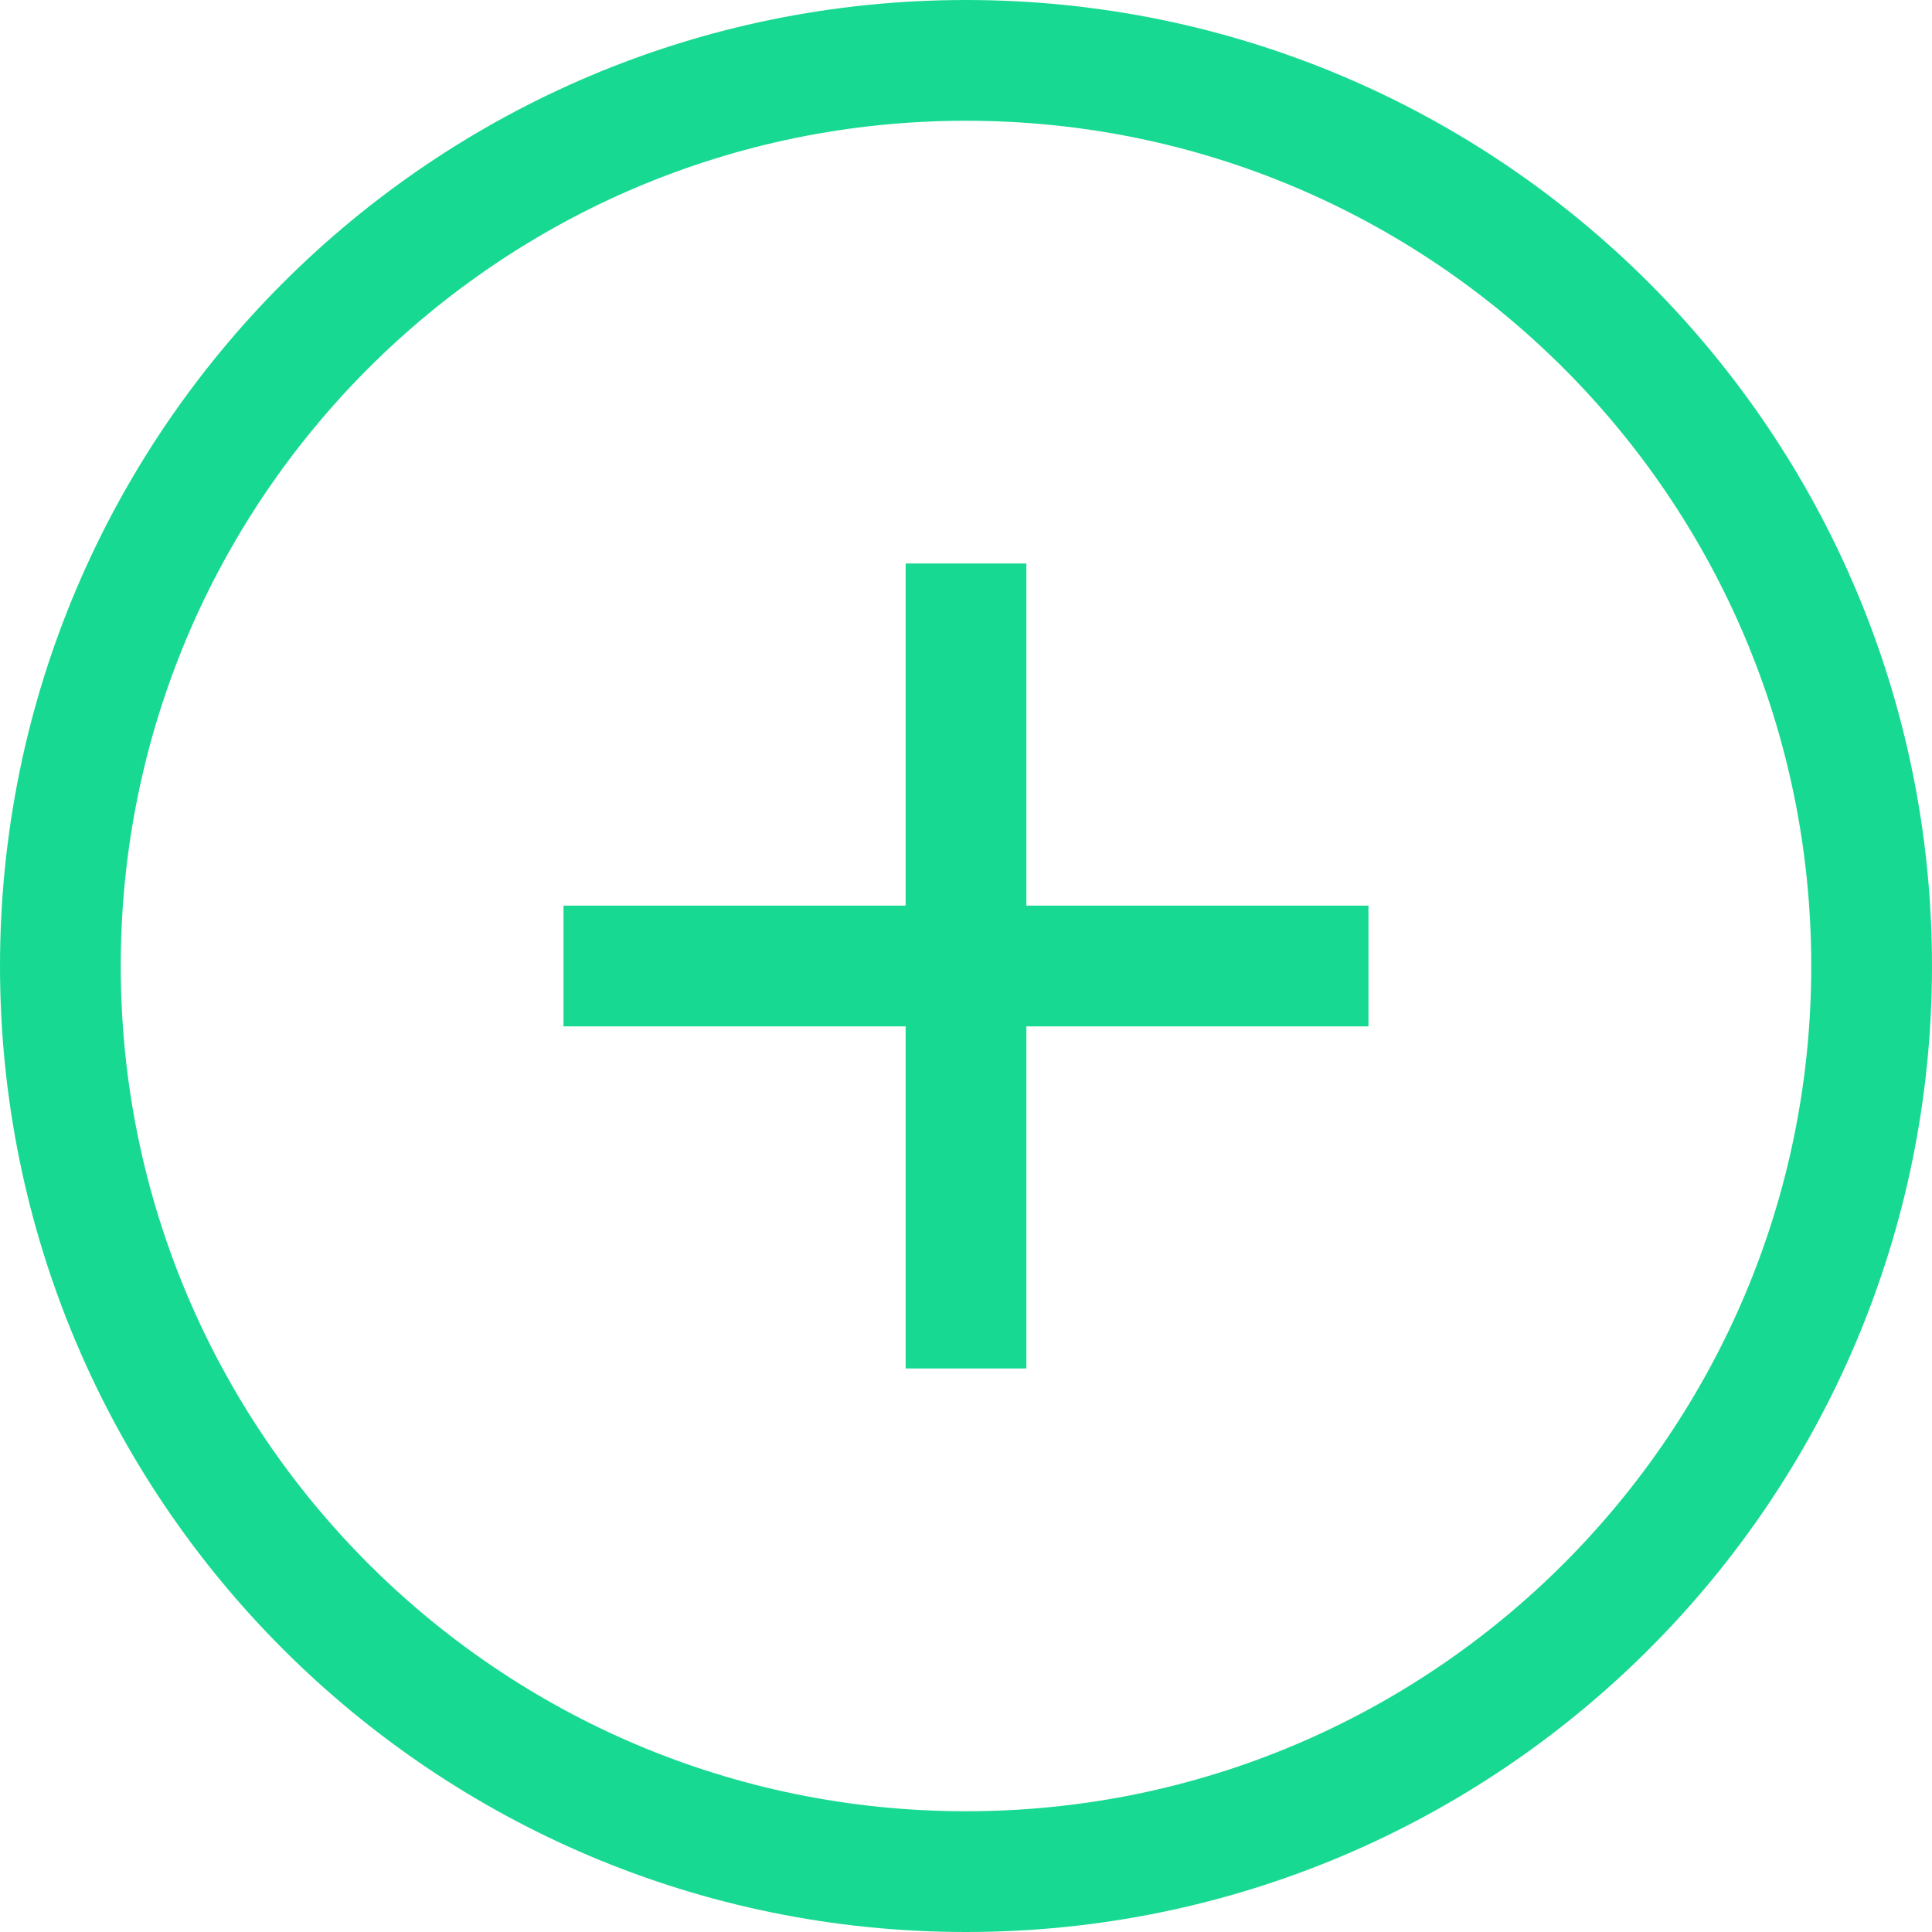
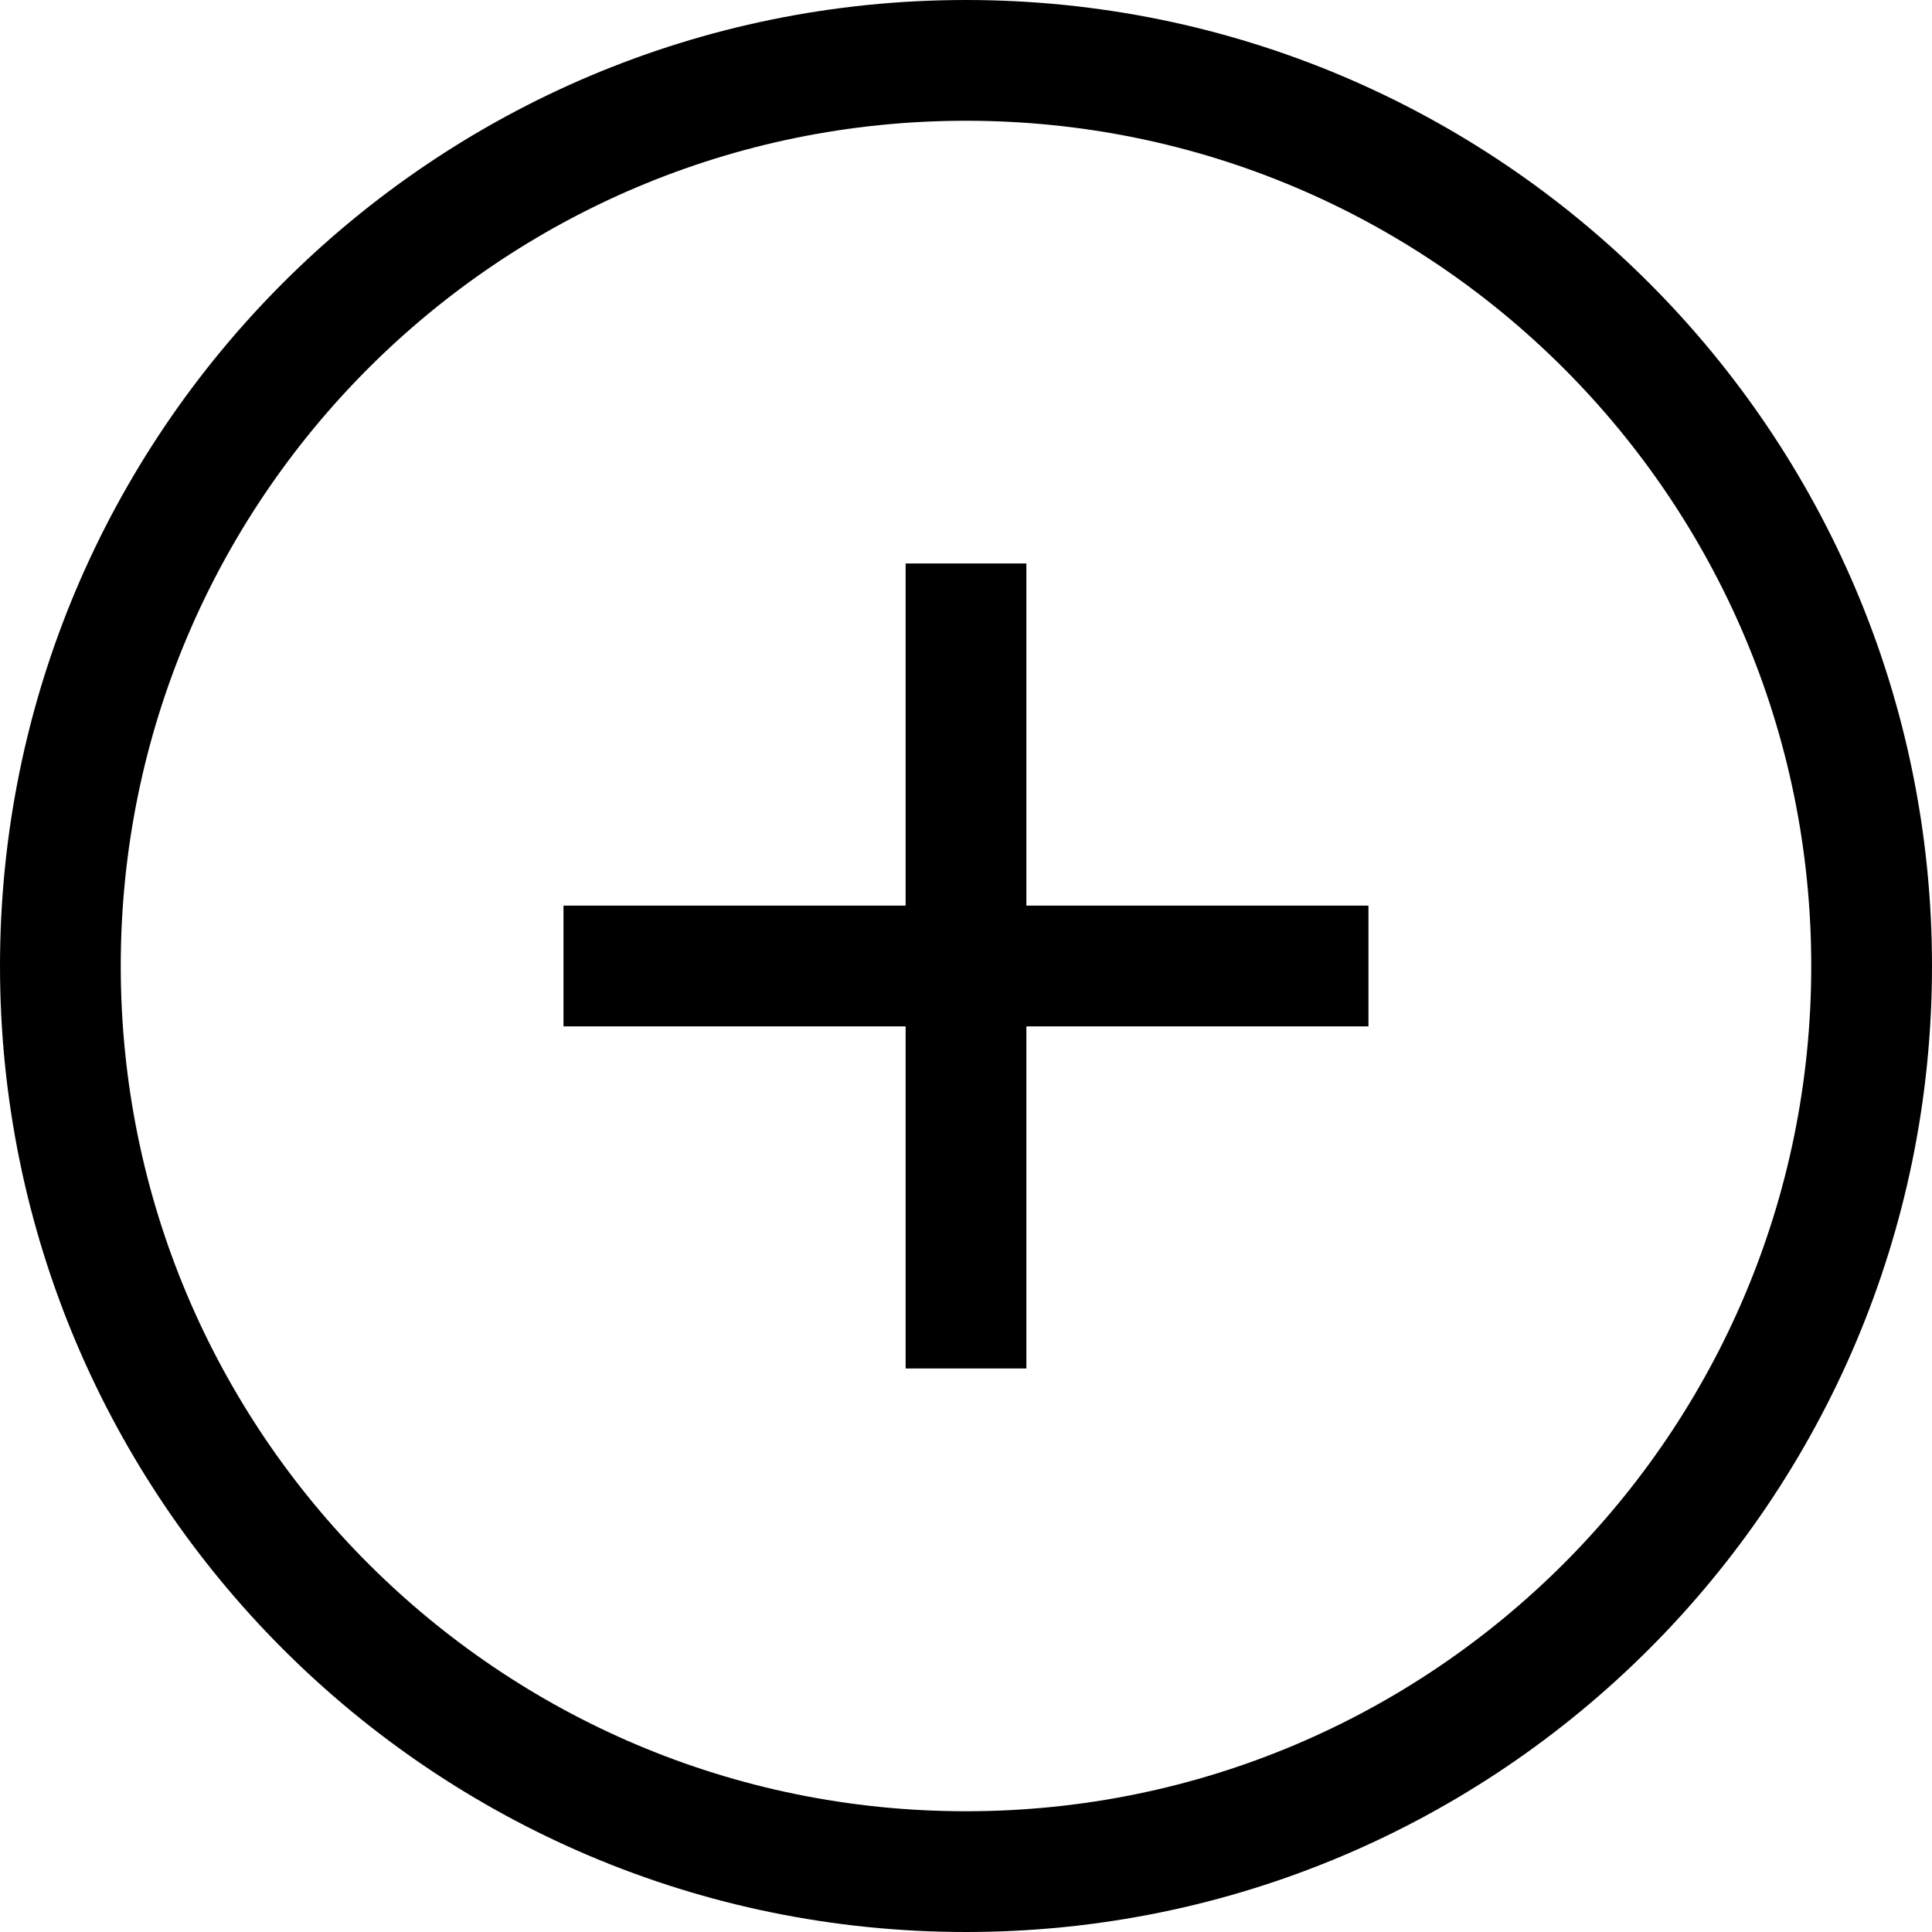
<svg xmlns="http://www.w3.org/2000/svg" id="Action_Component" data-name="Action Component" width="32" height="32" viewBox="0 0 32 32">
  <g id="Group_346" data-name="Group 346">
-     <g id="Ellipse_31" data-name="Ellipse 31" fill="none" stroke="#18d992" stroke-width="2">
+     <g id="Ellipse_31" data-name="Ellipse 31" fill="none" stroke="#000000" stroke-width="2">
      <circle cx="16" cy="16" r="16" stroke="none" />
      <circle cx="16" cy="16" r="15" fill="none" />
    </g>
    <g id="plus" transform="translate(8 8)">
      <g id="Group_85" data-name="Group 85" transform="translate(1.333 1.333)">
-         <line id="Line_13" data-name="Line 13" y2="13.333" transform="translate(6.667)" fill="none" stroke="#18d992" stroke-linejoin="round" stroke-miterlimit="10" stroke-width="2" />
-         <line id="Line_14" data-name="Line 14" x1="13.333" transform="translate(0 6.667)" fill="none" stroke="#18d992" stroke-linejoin="round" stroke-miterlimit="10" stroke-width="2" />
+         <line id="Line_13" data-name="Line 13" y2="13.333" transform="translate(6.667)" fill="none" stroke="#000000" stroke-linejoin="round" stroke-miterlimit="10" stroke-width="2" />
+         <line id="Line_14" data-name="Line 14" x1="13.333" transform="translate(0 6.667)" fill="none" stroke="#000000" stroke-linejoin="round" stroke-miterlimit="10" stroke-width="2" />
      </g>
      <rect id="Rectangle_70" data-name="Rectangle 70" width="16" height="16" fill="rgba(0,0,0,0)" />
    </g>
  </g>
</svg>
